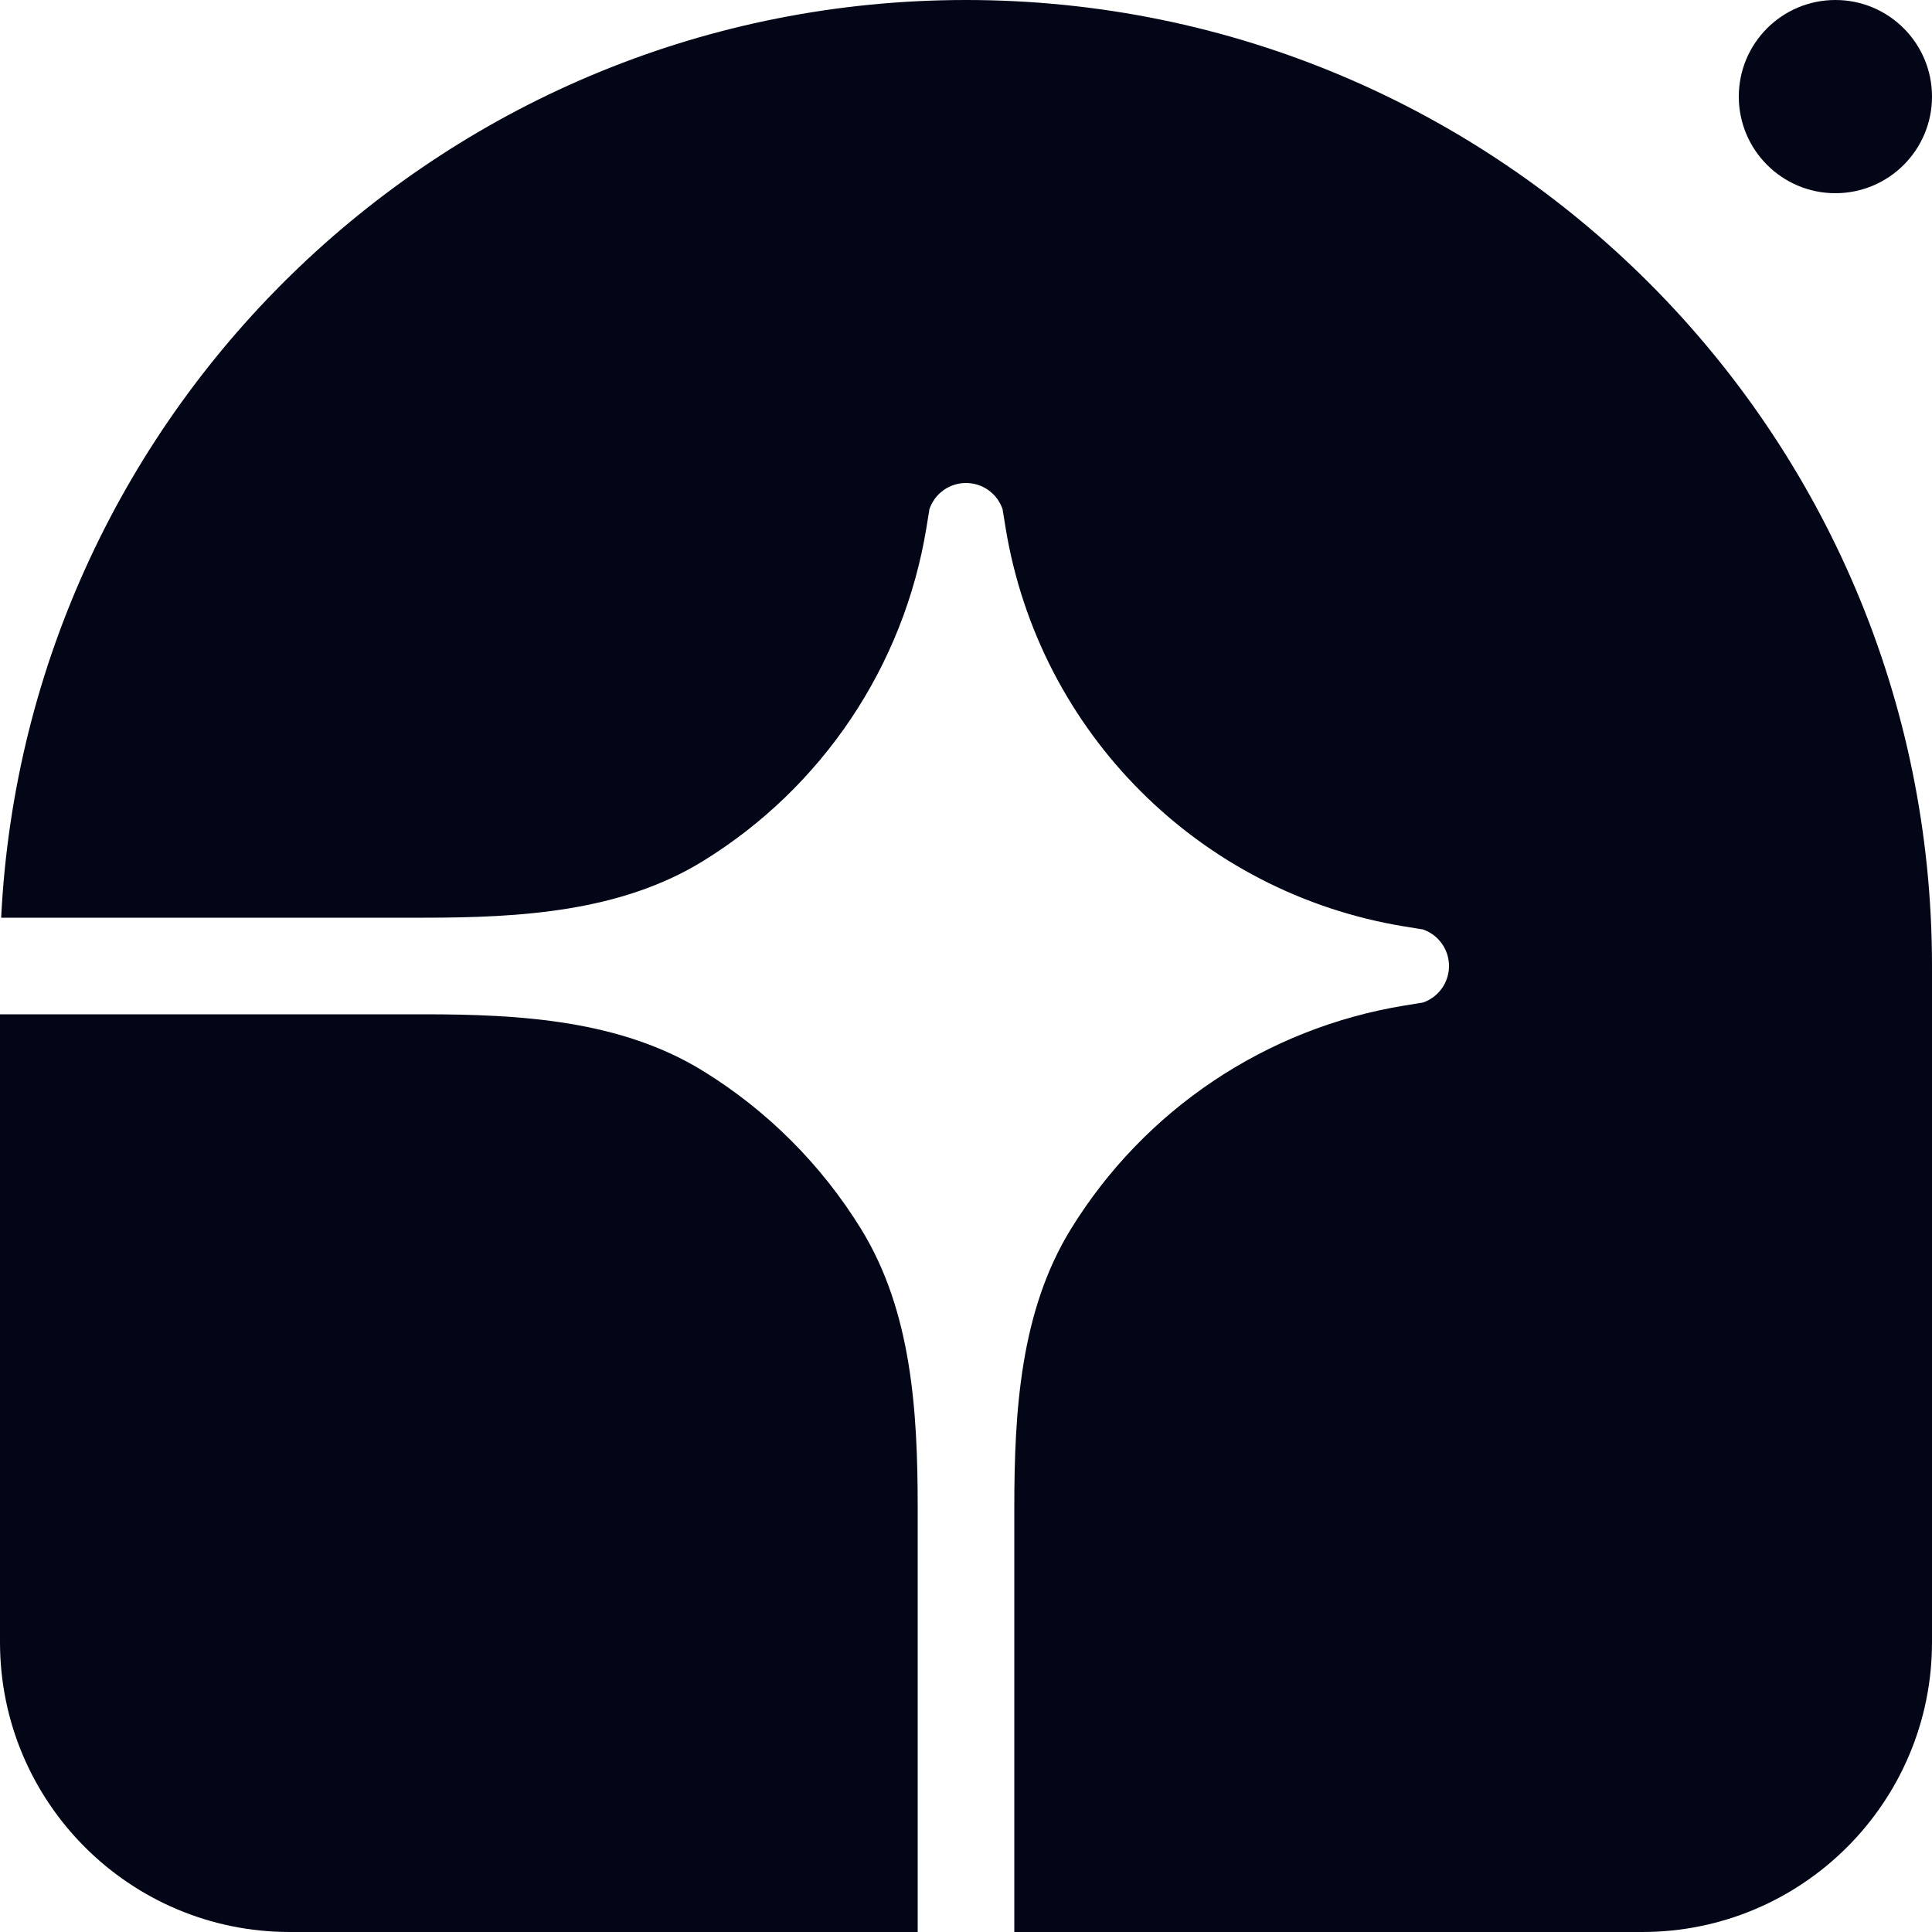
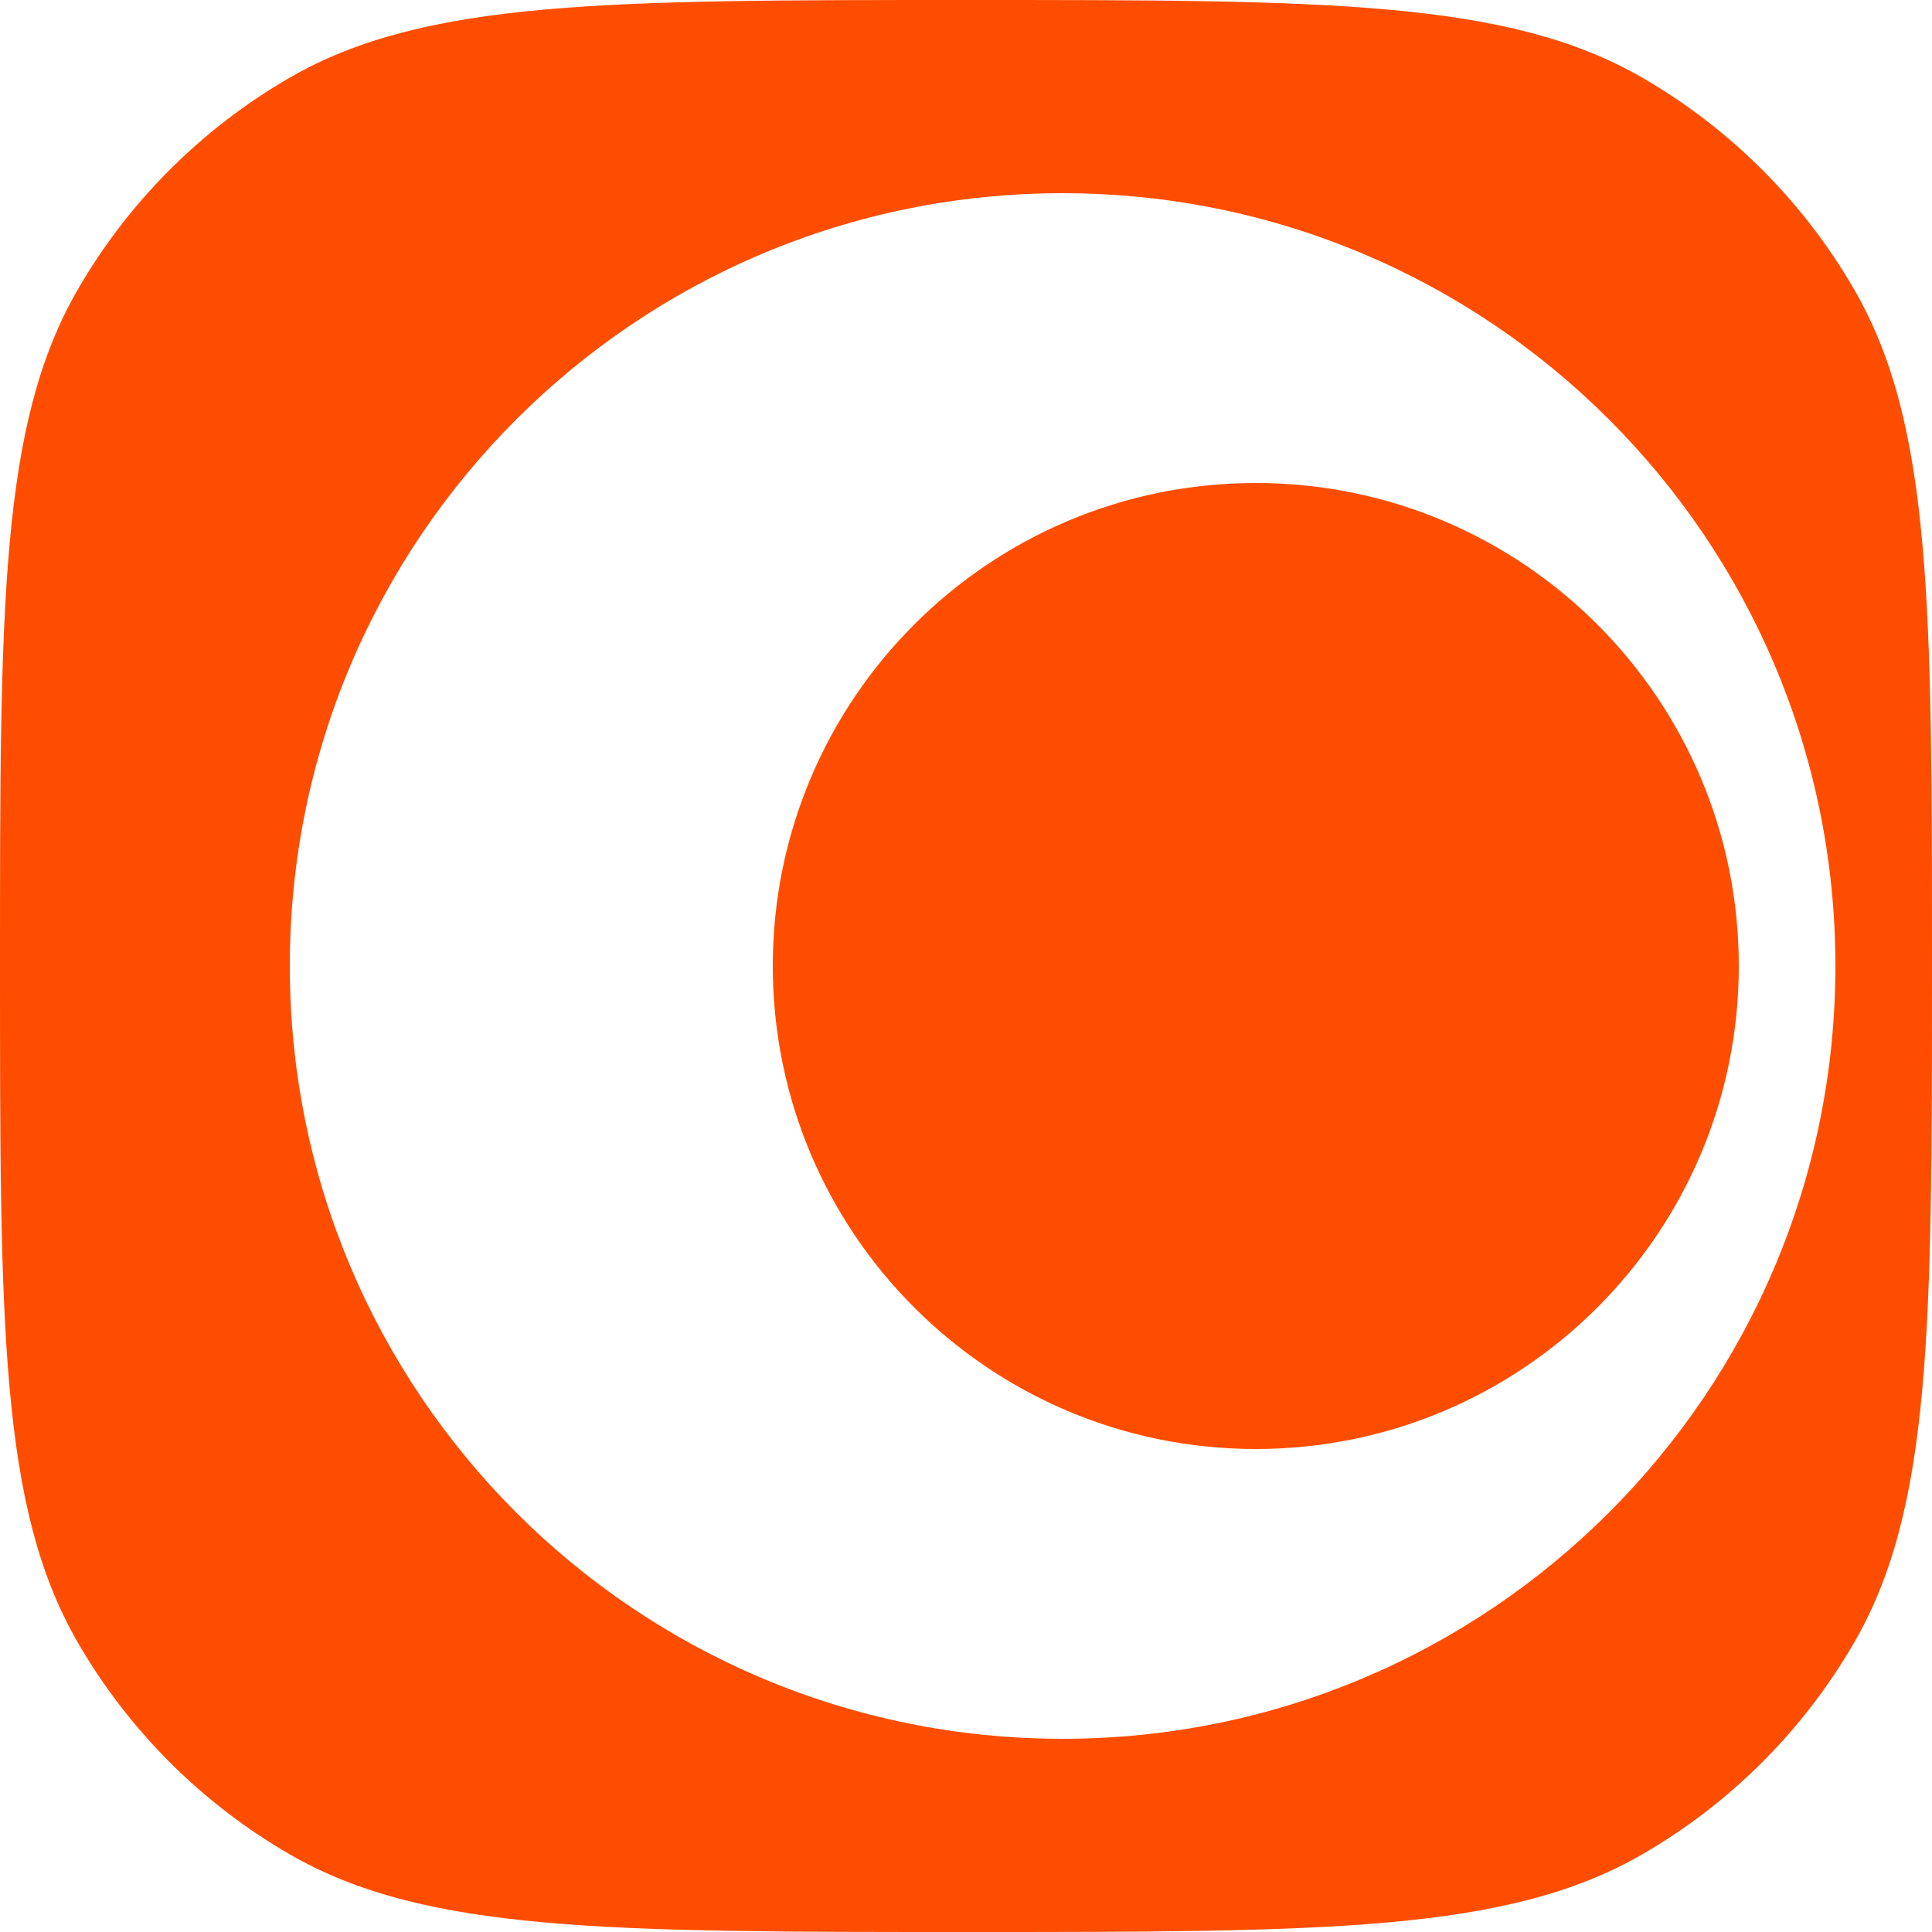
- <svg xmlns="http://www.w3.org/2000/svg" width="24" height="24" fill="none" viewBox="0 0 40 40">
-   <path fill="#020617" d="M20 0c11.046 0 20 8.954 20 20v14a6 6 0 0 1-6 6H21v-8.774c0-2.002.122-4.076 1.172-5.78a10 10 0 0 1 6.904-4.627l.383-.062a.8.8 0 0 0 0-1.514l-.383-.062a10 10 0 0 1-8.257-8.257l-.062-.383a.8.8 0 0 0-1.514 0l-.062.383a9.999 9.999 0 0 1-4.627 6.904C12.85 18.878 10.776 19 8.774 19H.024C.547 8.419 9.29 0 20 0Z" />
-   <path fill="#020617" d="M0 21h8.774c2.002 0 4.076.122 5.78 1.172a10.02 10.02 0 0 1 3.274 3.274C18.878 27.15 19 29.224 19 31.226V40H6a6 6 0 0 1-6-6V21ZM40 2a2 2 0 1 1-4 0 2 2 0 0 1 4 0Z" />
+ <svg xmlns="http://www.w3.org/2000/svg" width="40" height="40" viewBox="0 0 40 40" fill="none">
+   <path fill-rule="evenodd" clip-rule="evenodd" d="M20 0C27.477 0 31.215 -0 34 1.607C35.824 2.661 37.339 4.176 38.393 6C40 8.785 40 12.523 40 20C40 27.477 40 31.215 38.393 34C37.339 35.824 35.824 37.339 34 38.393C31.215 40 27.477 40 20 40C12.523 40 8.785 40 6 38.393C4.176 37.339 2.661 35.824 1.607 34C-0 31.215 0 27.477 0 20C0 12.523 -0 8.785 1.607 6C2.661 4.176 4.176 2.661 6 1.607C8.785 -0 12.523 0 20 0ZM22 4C13.163 4 6 11.163 6 20C6 28.837 13.163 36 22 36C30.837 36 38 28.837 38 20C38 11.163 30.837 4 22 4Z" fill="#FF4D00" />
+   <path d="M36 20C36 25.523 31.523 30 26 30C20.477 30 16 25.523 16 20C16 14.477 20.477 10 26 10C31.523 10 36 14.477 36 20Z" fill="#FF4D00" />
</svg>
